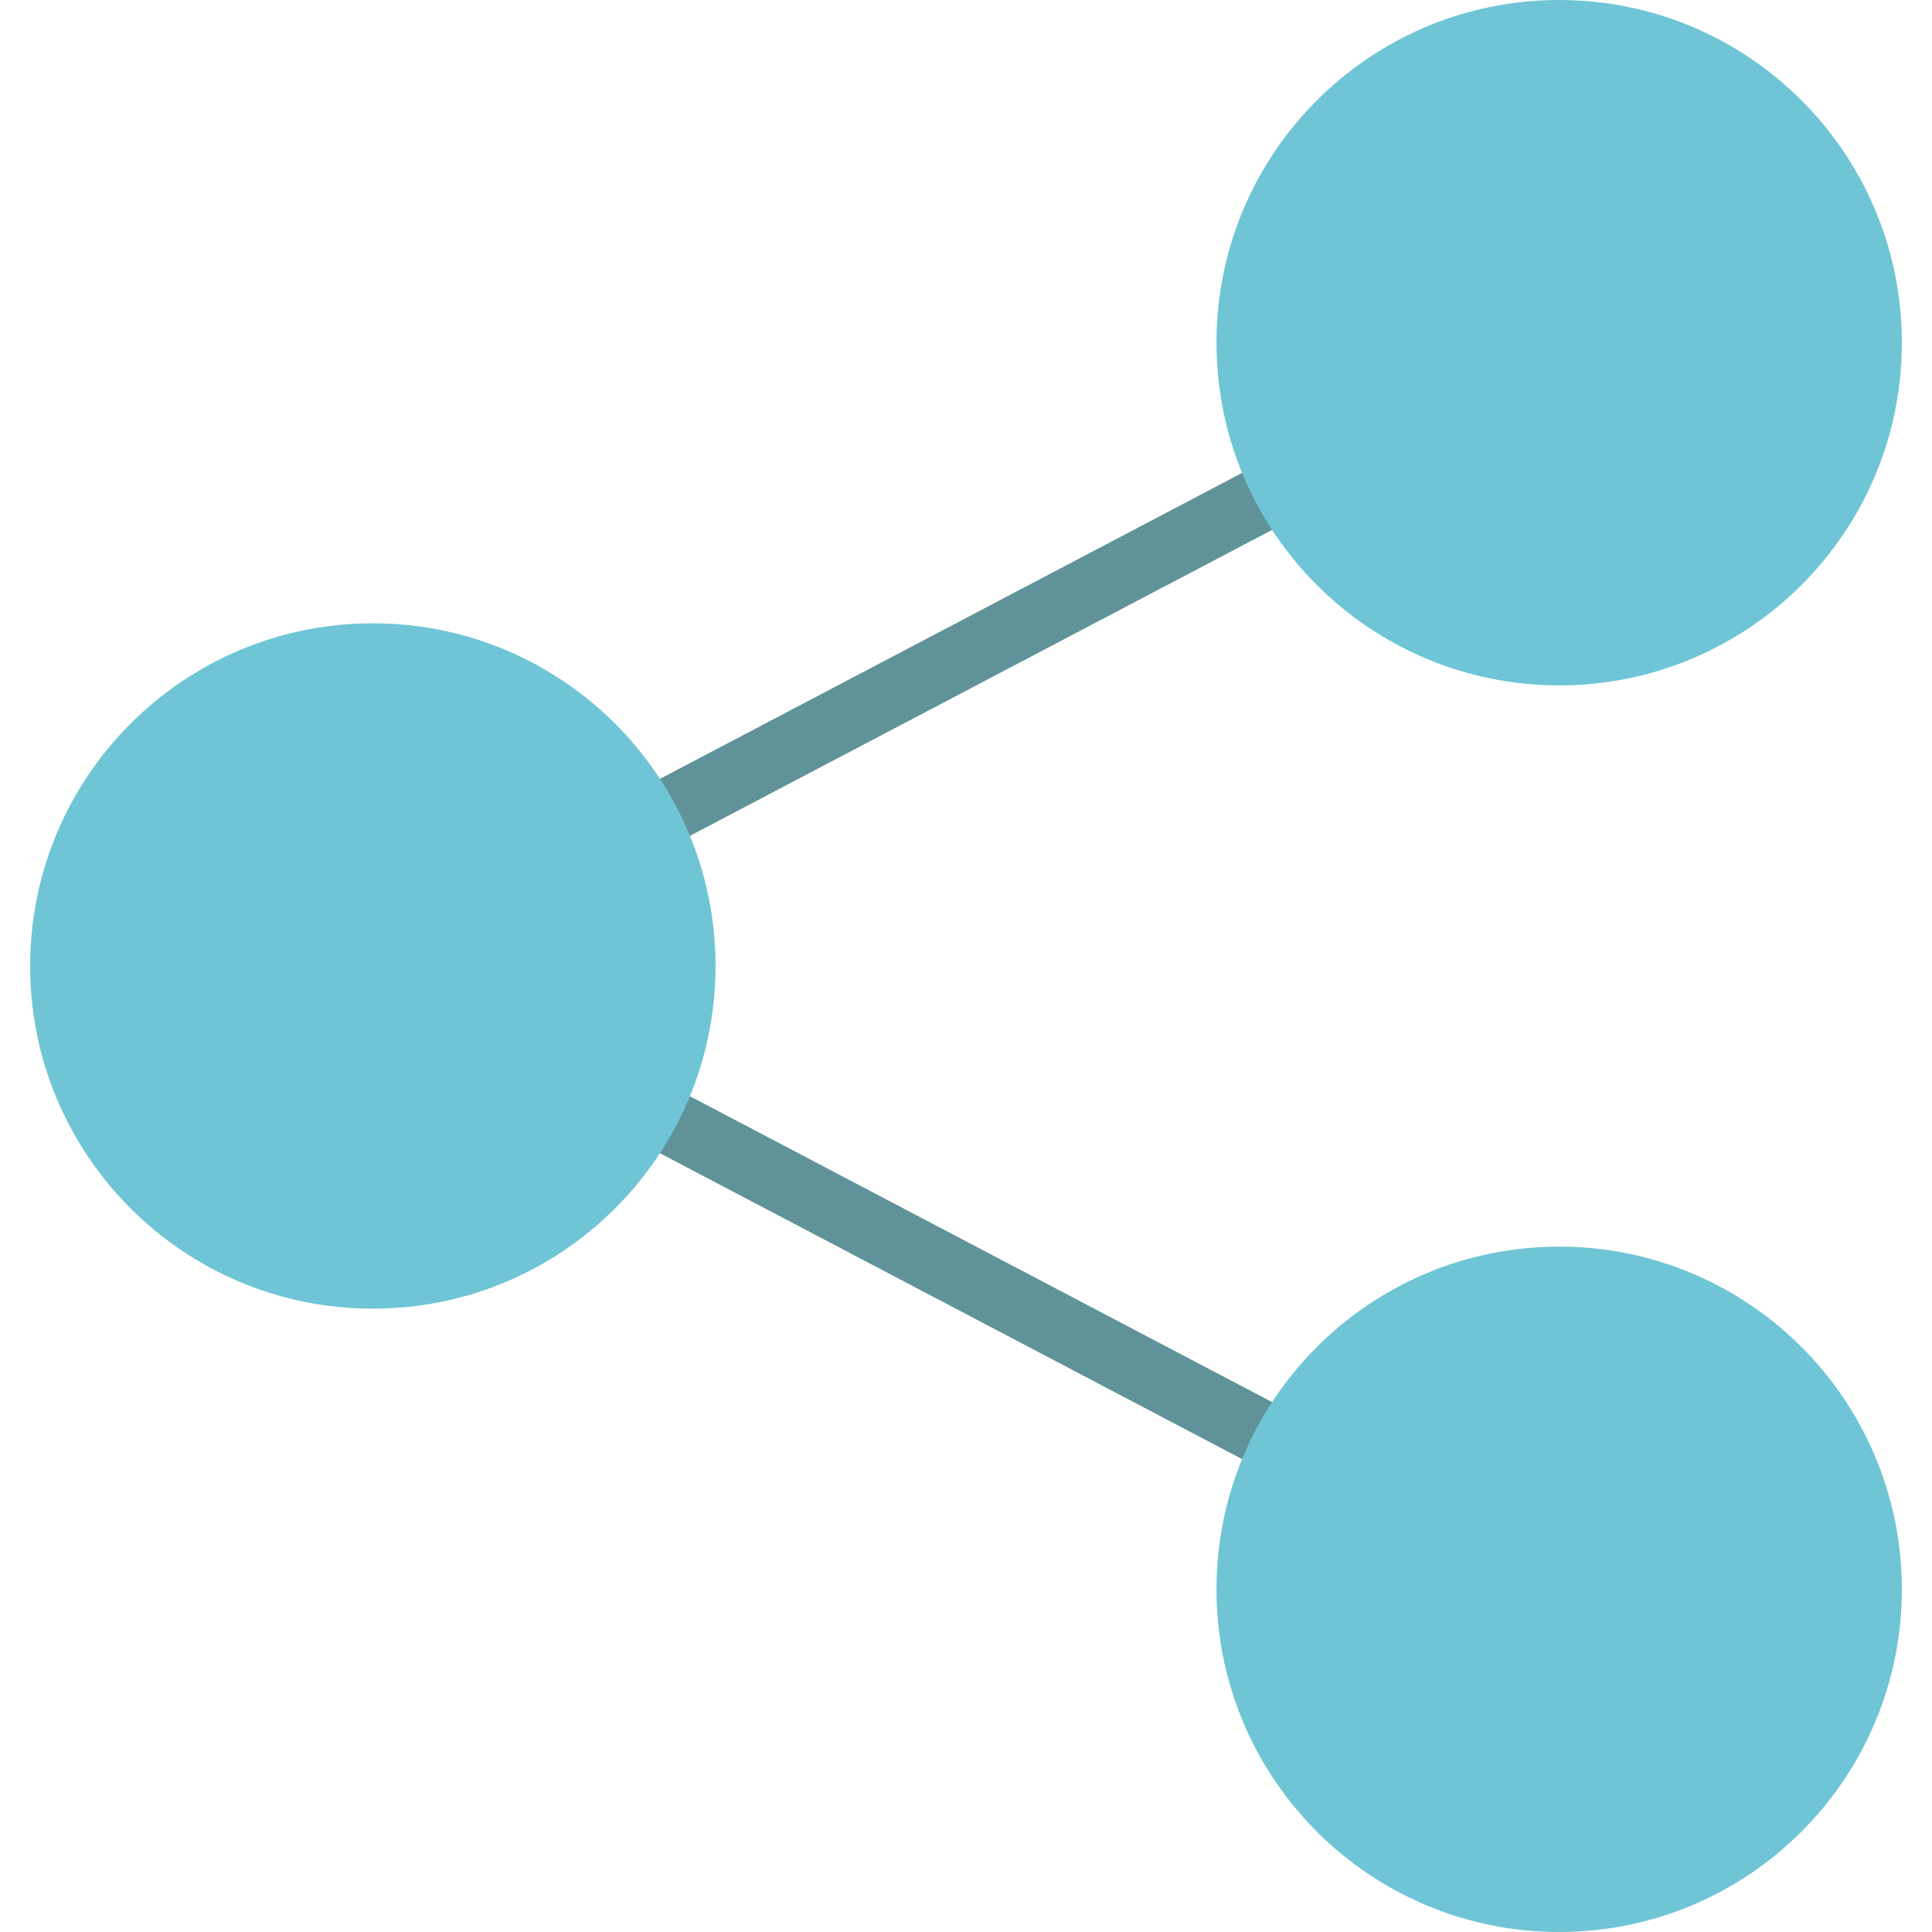
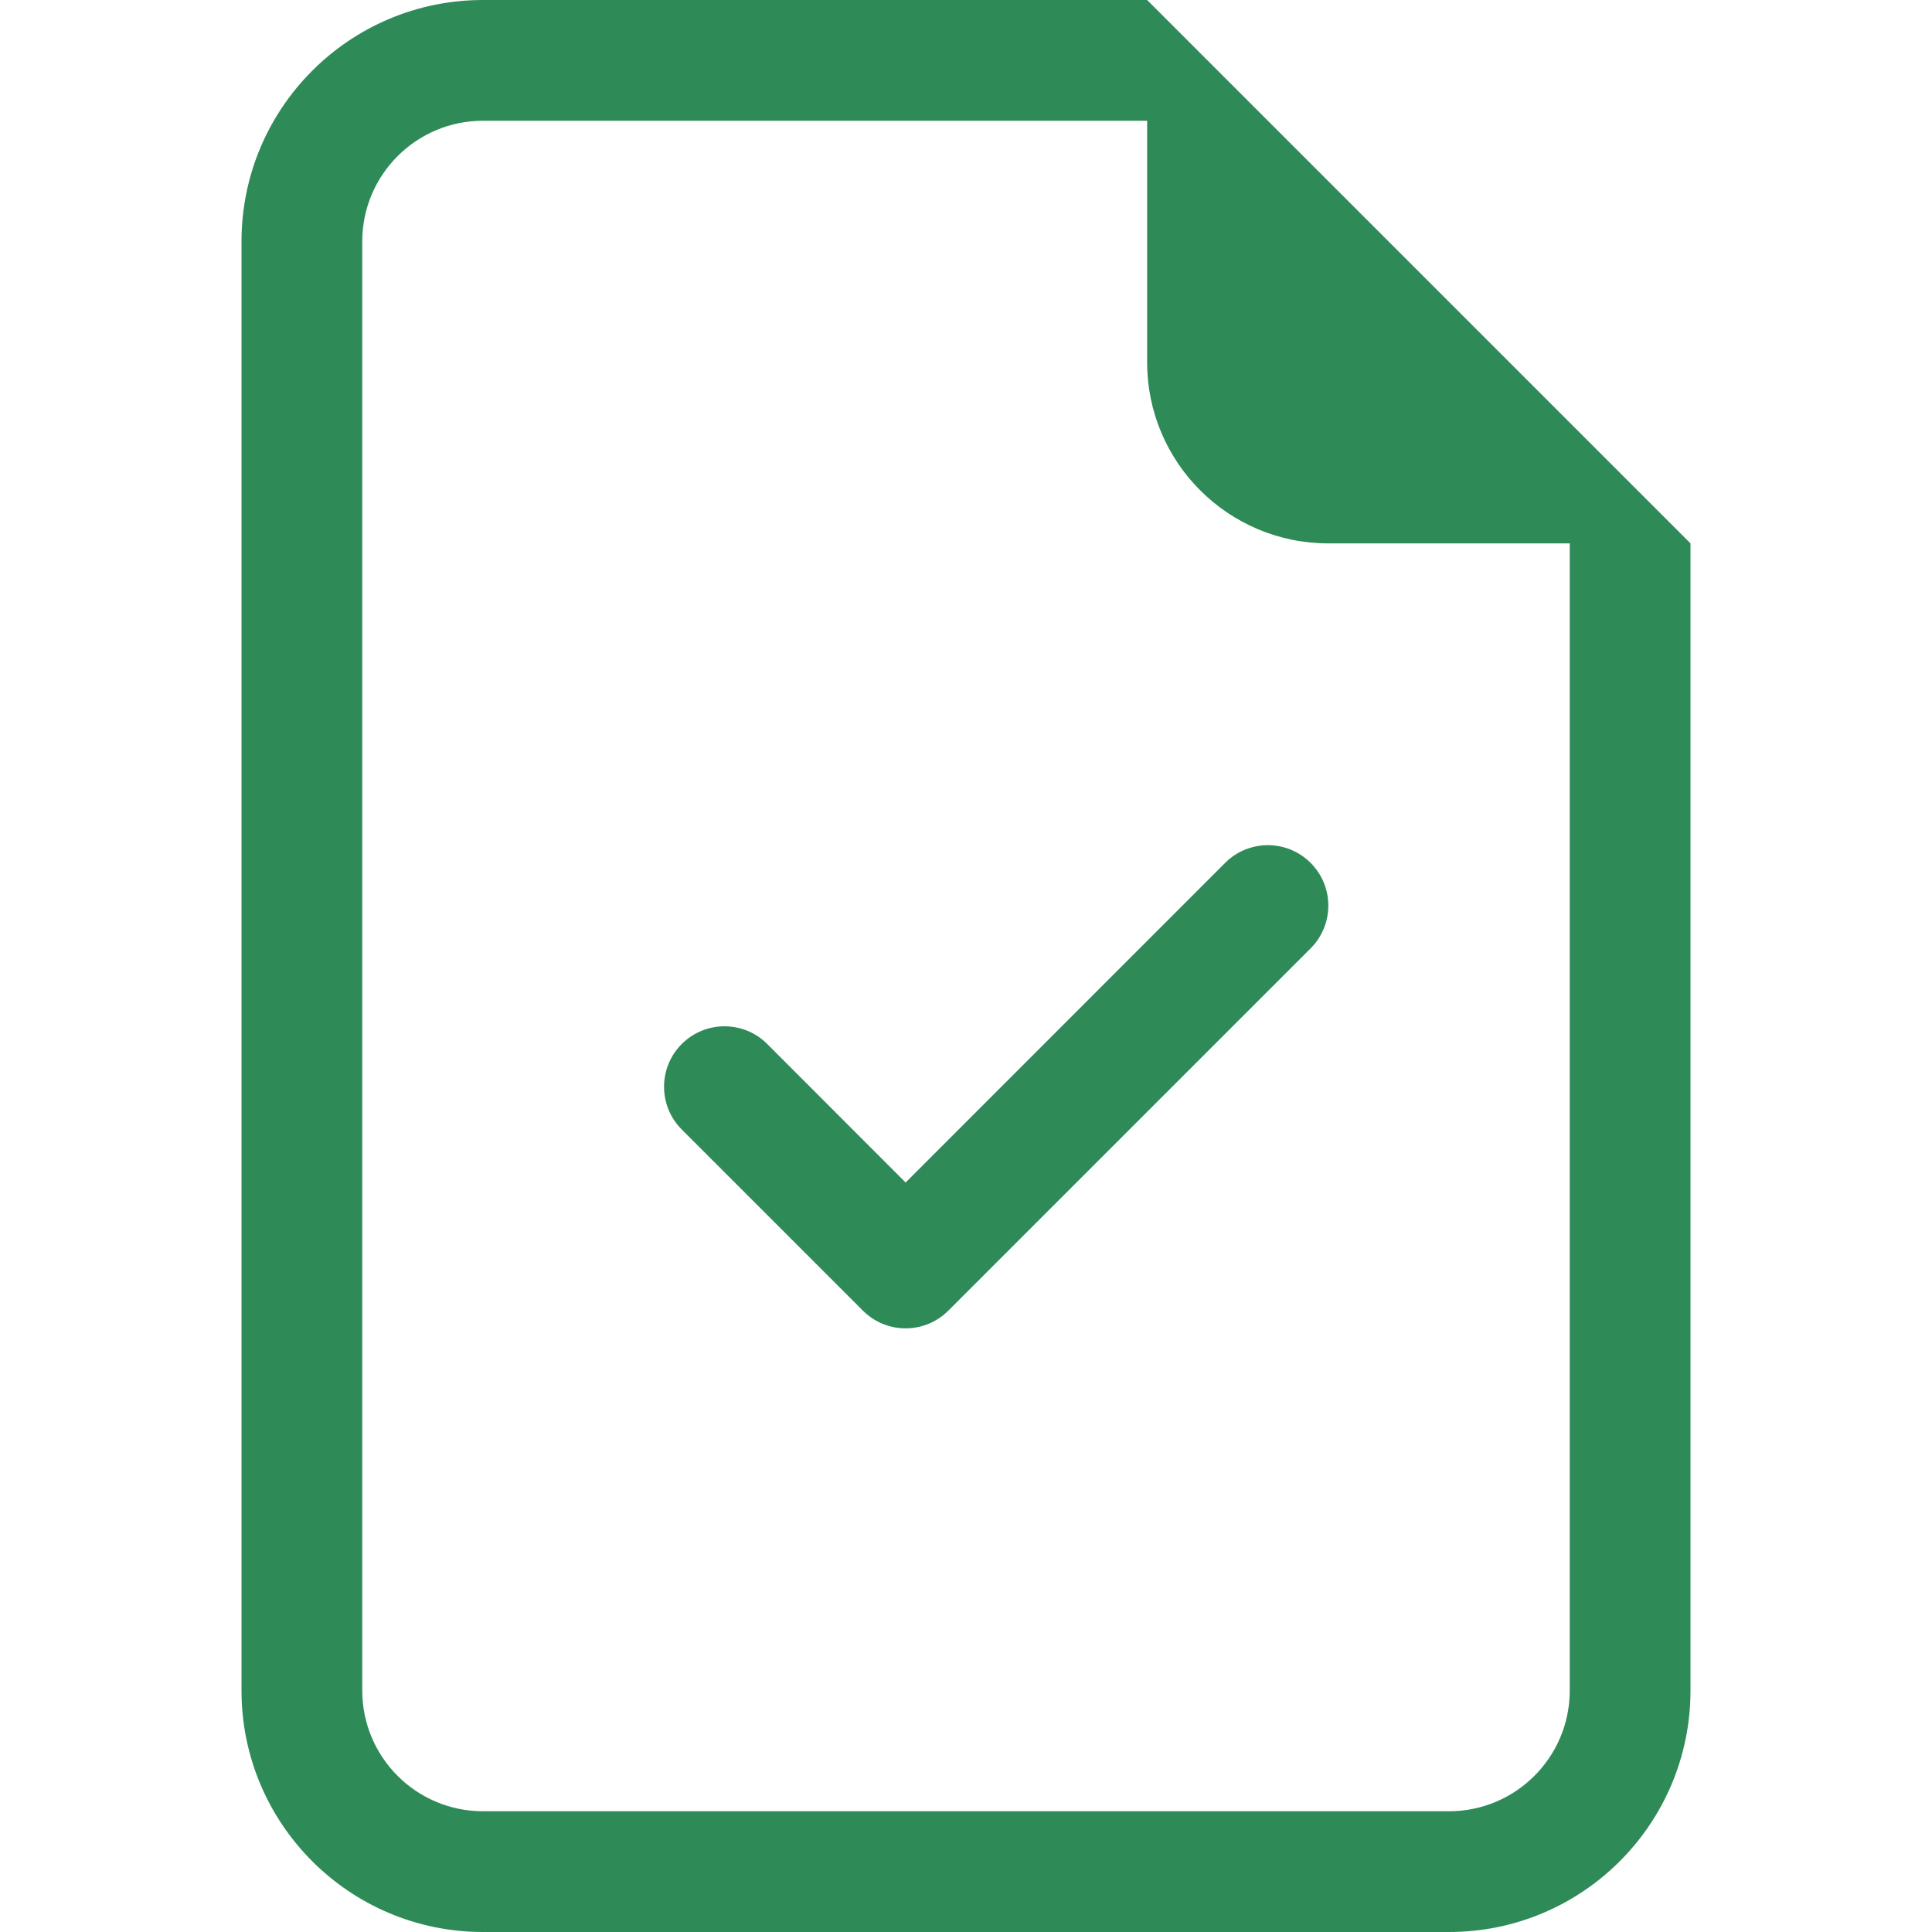
- <svg xmlns="http://www.w3.org/2000/svg" version="1.1" id="Layer_1" viewBox="0 0 512 512" xml:space="preserve">
-   <g>
-     <rect x="136.268" y="330.038" transform="matrix(-0.8852 -0.4651 0.4651 -0.8852 325.138 757.3587)" style="fill:#609399;" width="239.456" height="17.066" />
-     <rect x="247.491" y="53.674" transform="matrix(-0.4652 -0.8852 0.8852 -0.4652 221.626 480.7104)" style="fill:#609399;" width="17.067" height="239.467" />
-   </g>
-   <g>
-     <circle style="fill:#6FC5D6;" cx="98.805" cy="256" r="90.817" />
-     <circle style="fill:#6FC5D6;" cx="413.195" cy="421.183" r="90.817" />
-     <circle style="fill:#6FC5D6;" cx="413.195" cy="90.817" r="90.817" />
-   </g>
+ <svg xmlns="http://www.w3.org/2000/svg" width="16" height="16" fill="#2e8b57" class="bi bi-file-earmark-check" viewBox="0 0 16 16">
+   <path d="M10.854 7.854a.5.5 0 0 0-.708-.708L7.5 9.793 6.354 8.646a.5.5 0 1 0-.708.708l1.5 1.5a.5.5 0 0 0 .708 0z" />
+   <path d="M14 14V4.5L9.5 0H4a2 2 0 0 0-2 2v12a2 2 0 0 0 2 2h8a2 2 0 0 0 2-2M9.5 3A1.5 1.5 0 0 0 11 4.5h2V14a1 1 0 0 1-1 1H4a1 1 0 0 1-1-1V2a1 1 0 0 1 1-1h5.5z" />
</svg>
